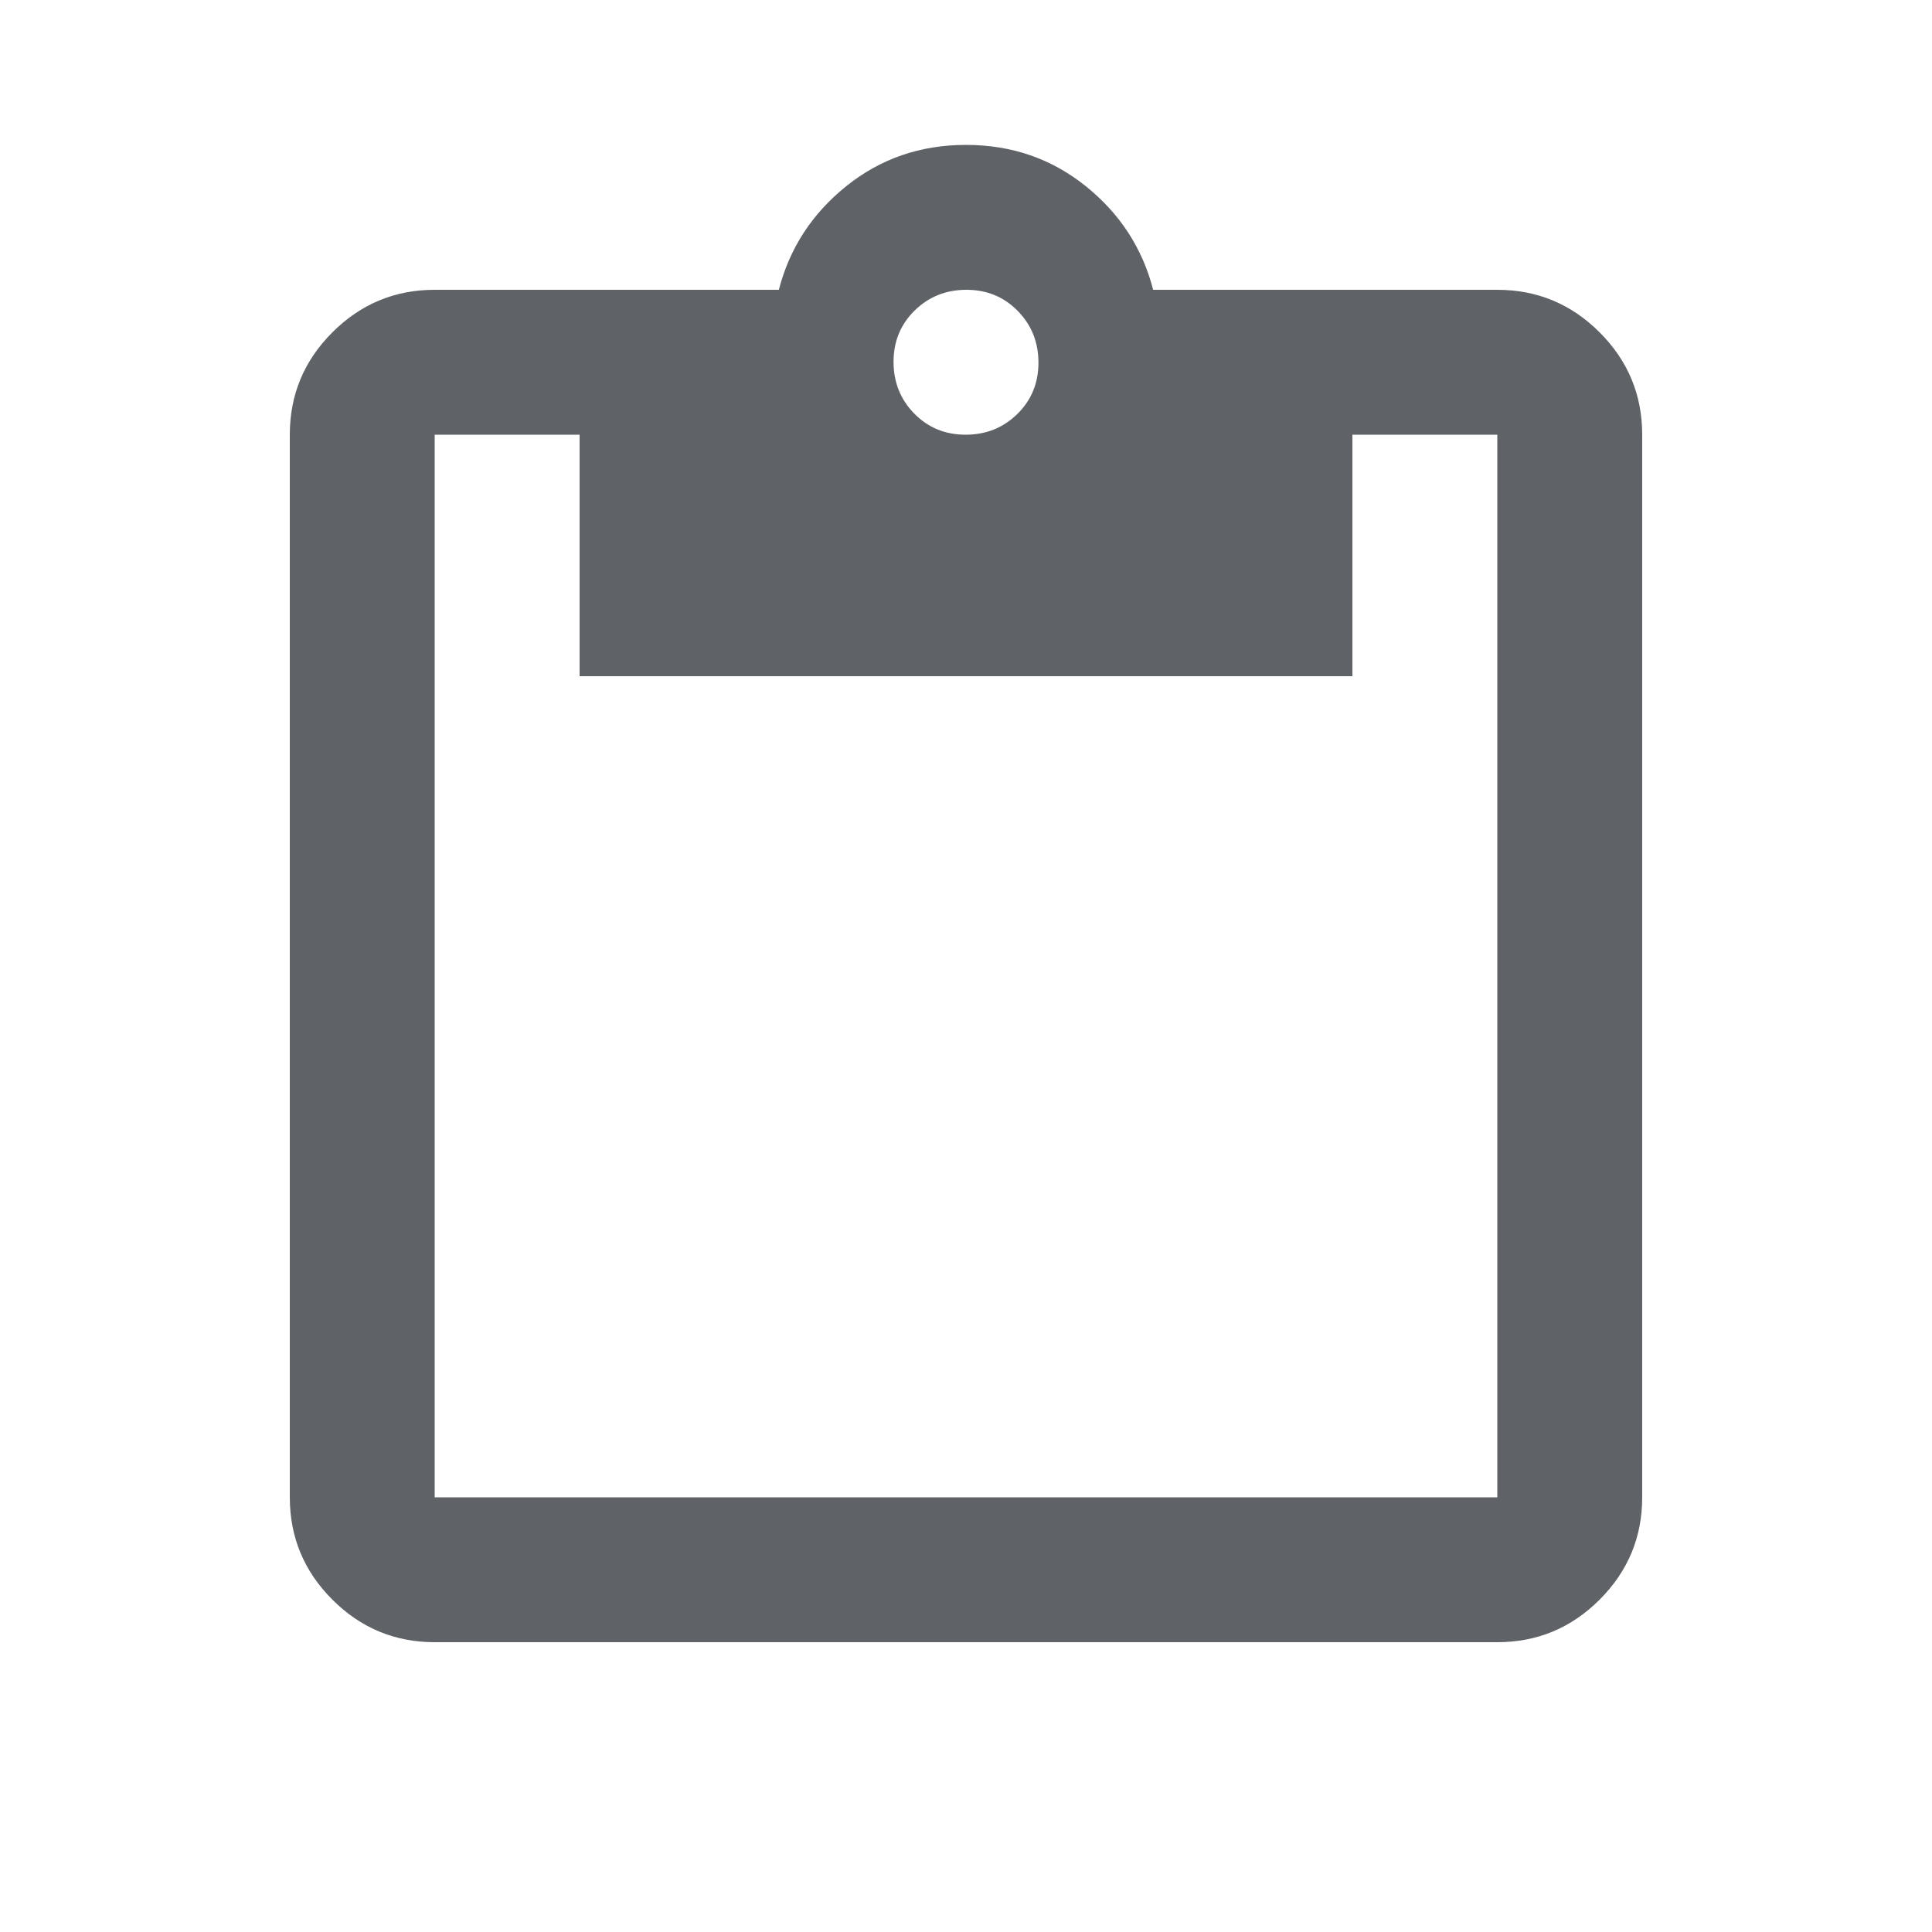
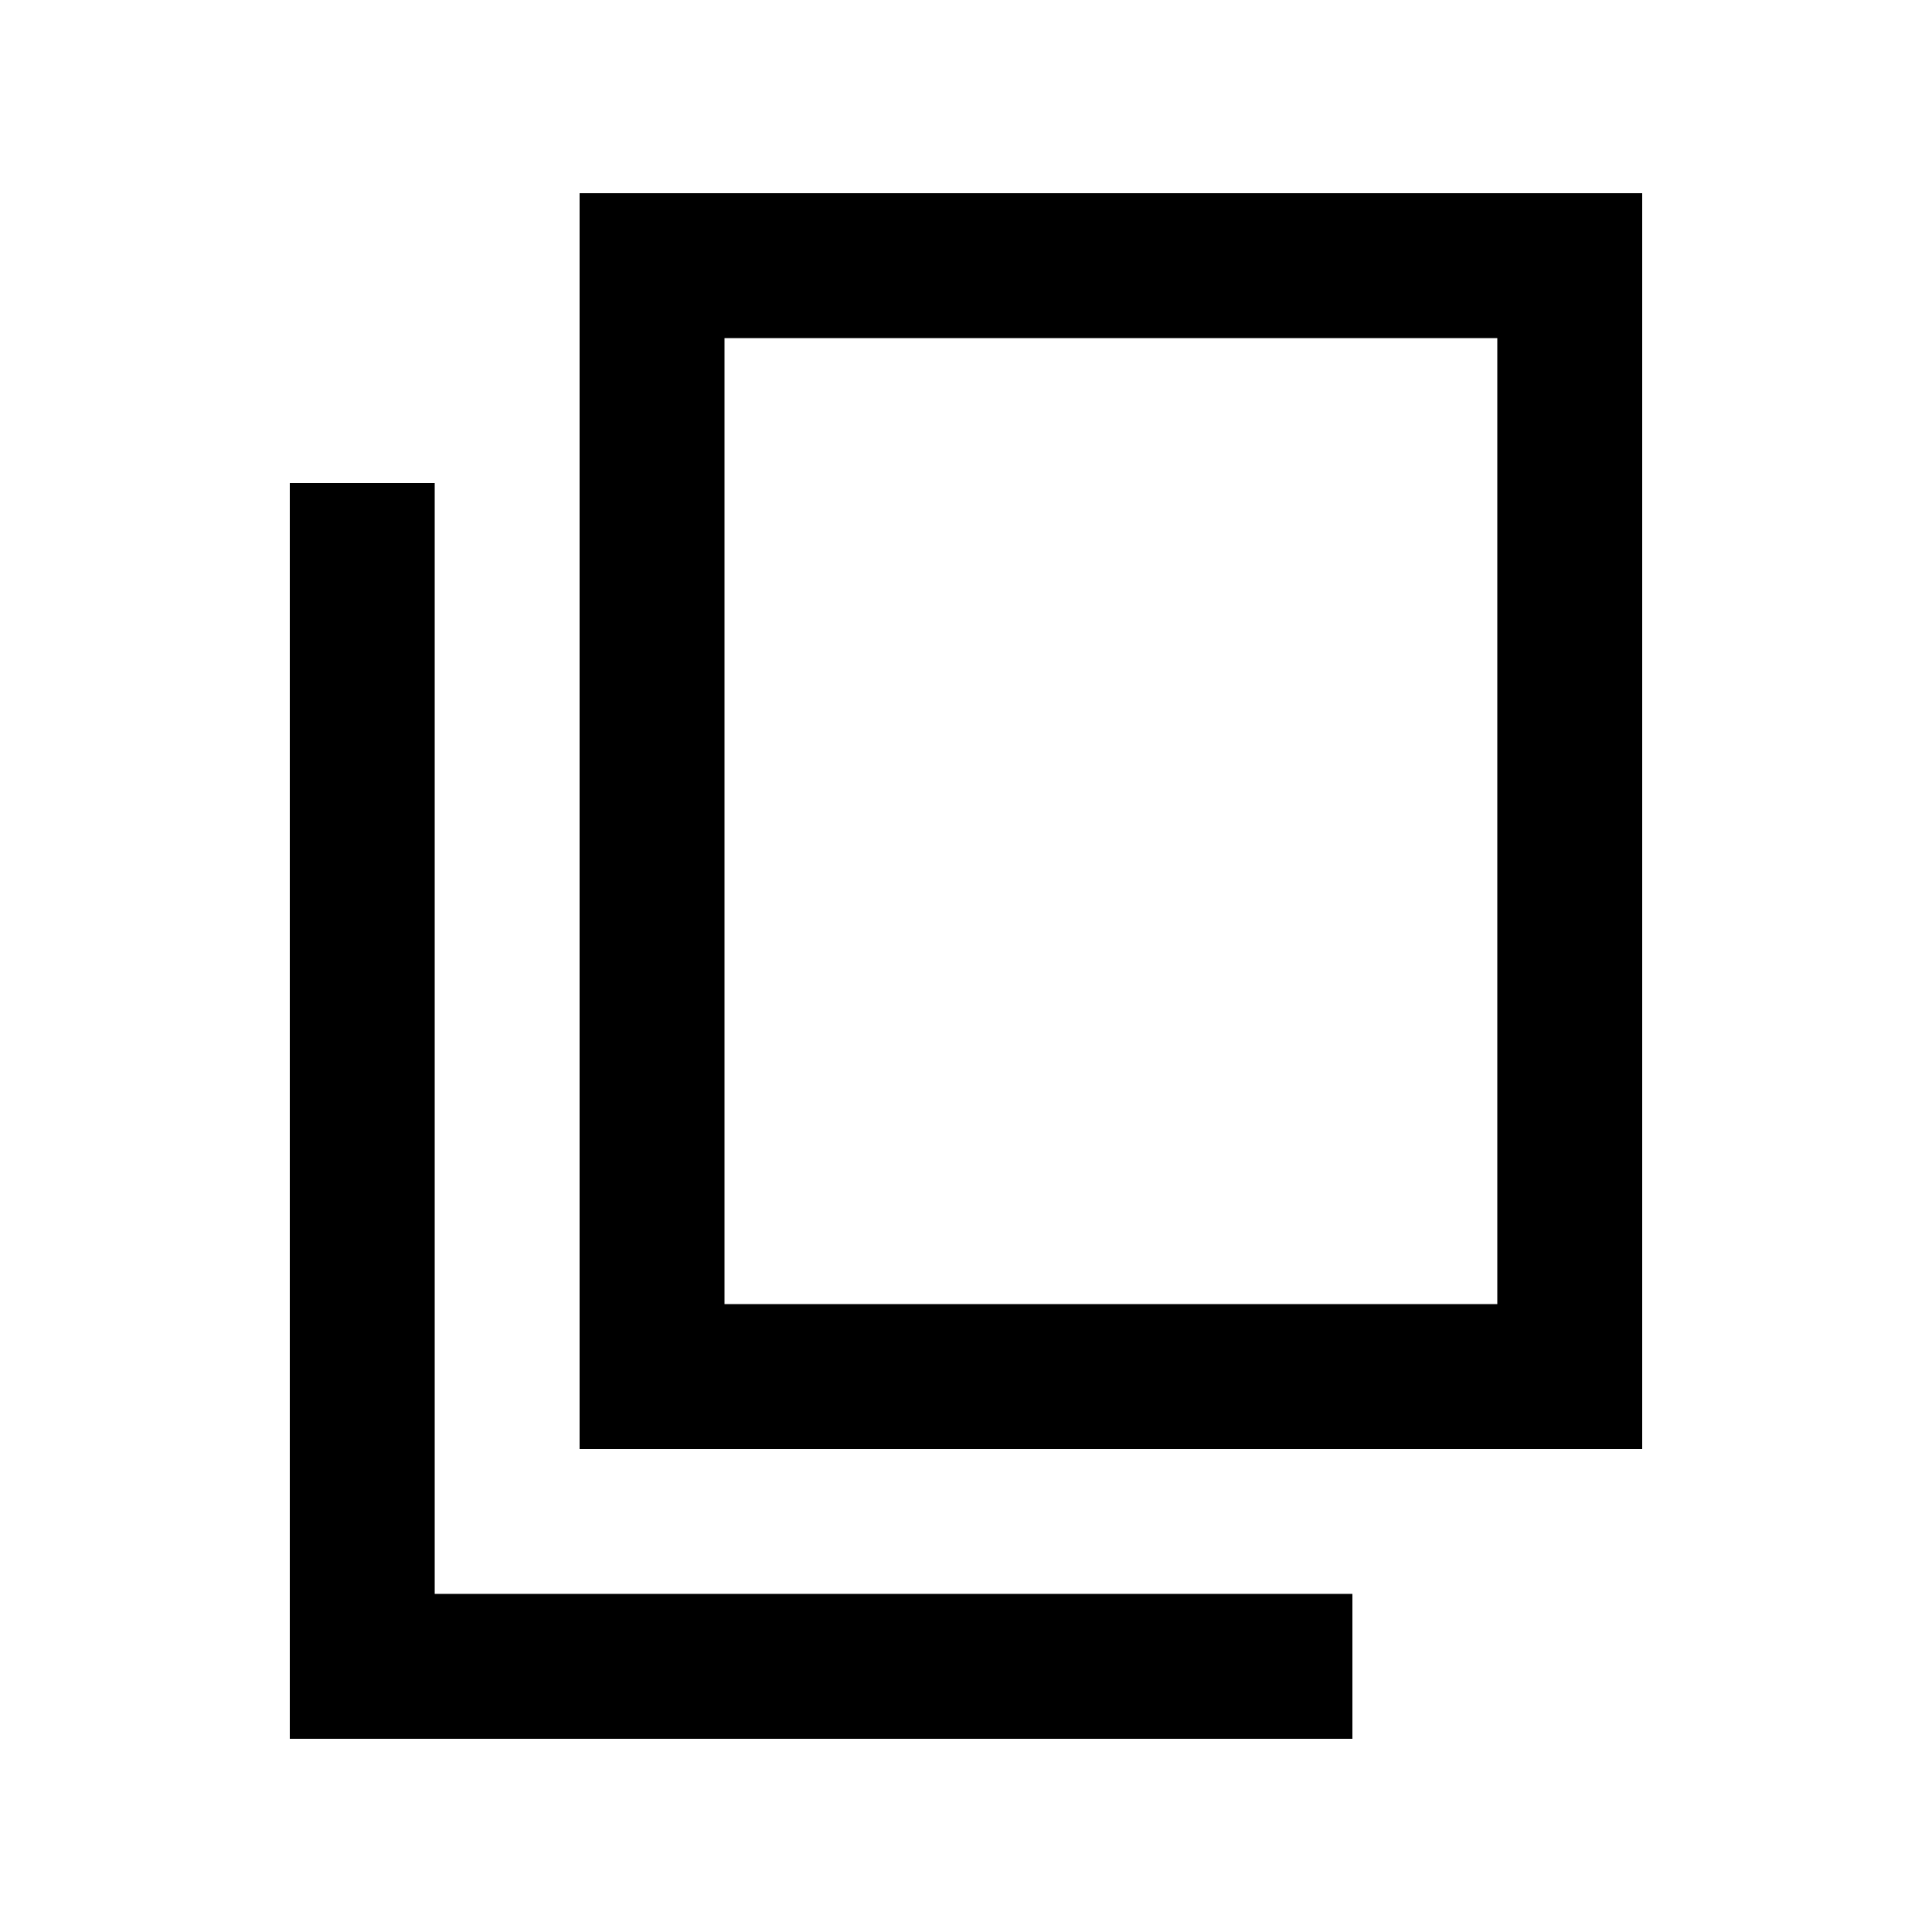
- <svg xmlns="http://www.w3.org/2000/svg" height="20px" viewBox="0 -960 960 960" width="20px" fill="#5f6368">
-   <path d="M216-144q-29.7 0-50.85-21.15Q144-186.3 144-216v-528q0-29.7 21.15-50.85Q186.3-816 216-816h171q8-31 33.5-51.5T480-888q34 0 59.5 20.5T573-816h171q29.7 0 50.85 21.15Q816-773.7 816-744v528q0 29.7-21.15 50.85Q773.7-144 744-144H216Zm0-72h528v-528h-72v120H288v-120h-72v528Zm263.79-528q15.21 0 25.71-10.29t10.5-25.5q0-15.21-10.29-25.71t-25.5-10.5q-15.21 0-25.71 10.29t-10.5 25.5q0 15.21 10.29 25.71t25.5 10.5Z" />
+ <svg xmlns="http://www.w3.org/2000/svg" height="20px" viewBox="0 -960 960 960" width="20px" fill="currentColor">
+   <path d="M288-240v-624h528v624H288Zm72-72h384v-480H360v480ZM144-96v-624h72v552h456v72H144Zm216-216v-480 480Z" />
</svg>
